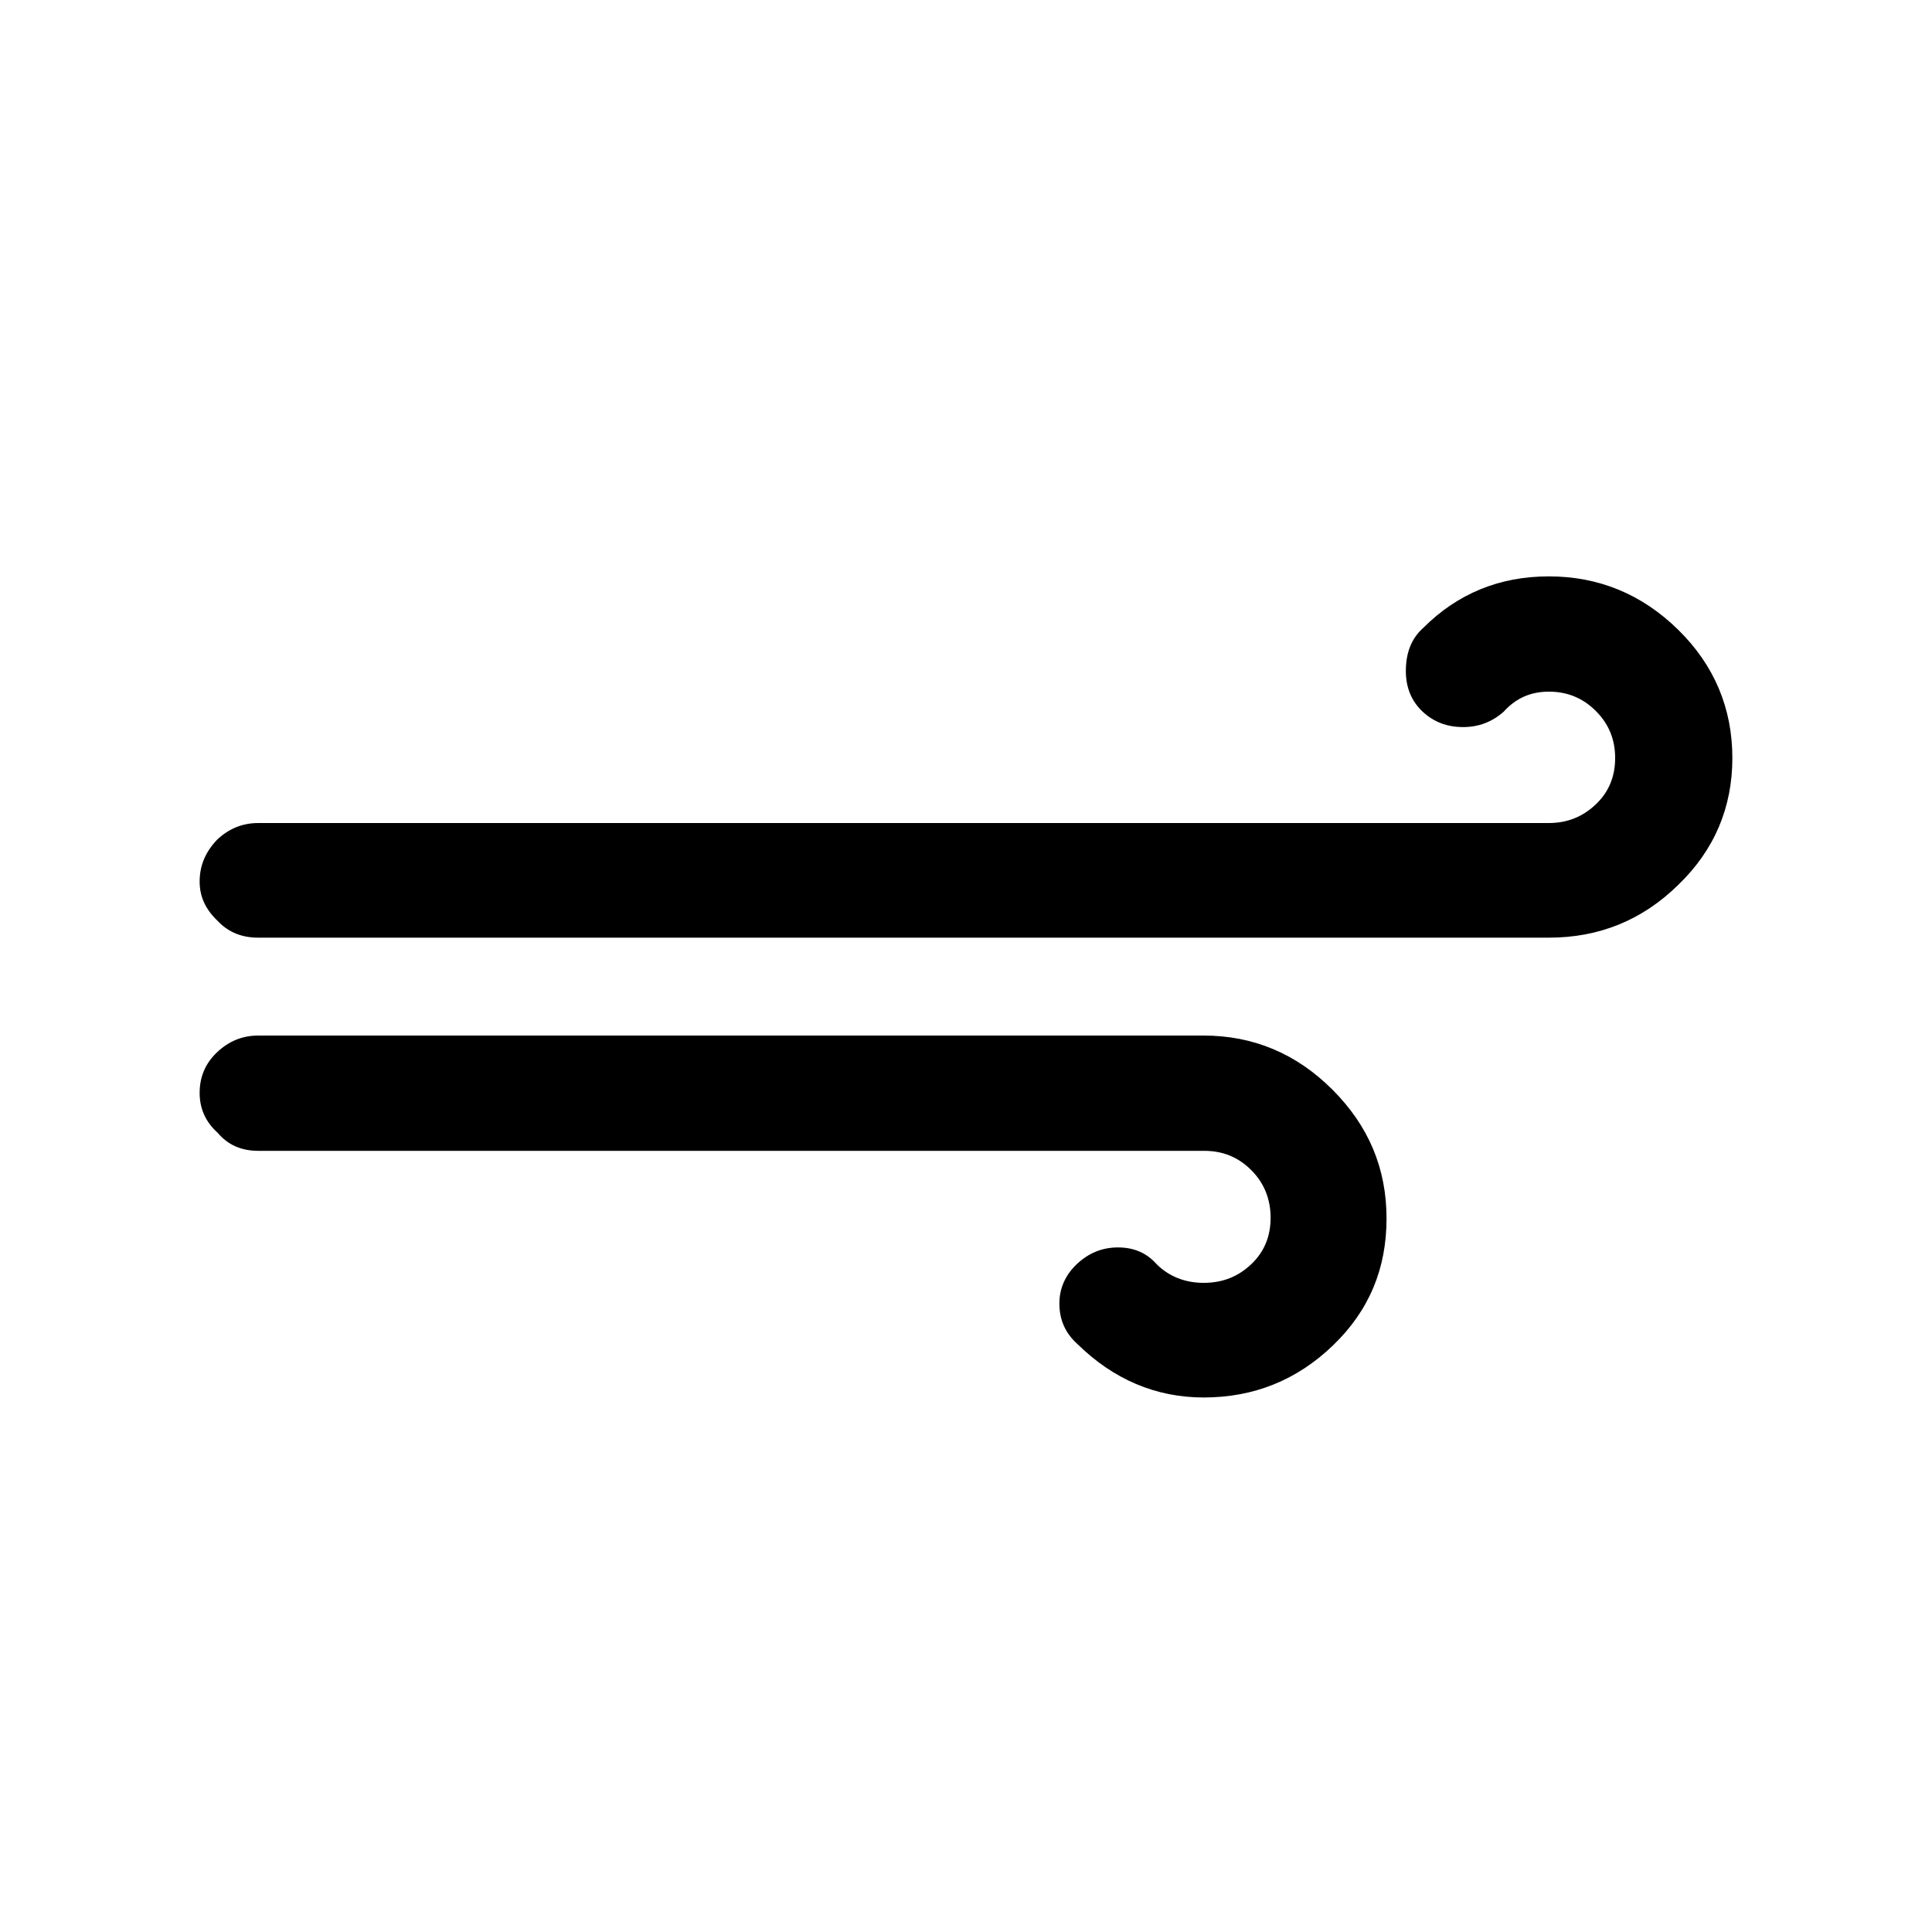
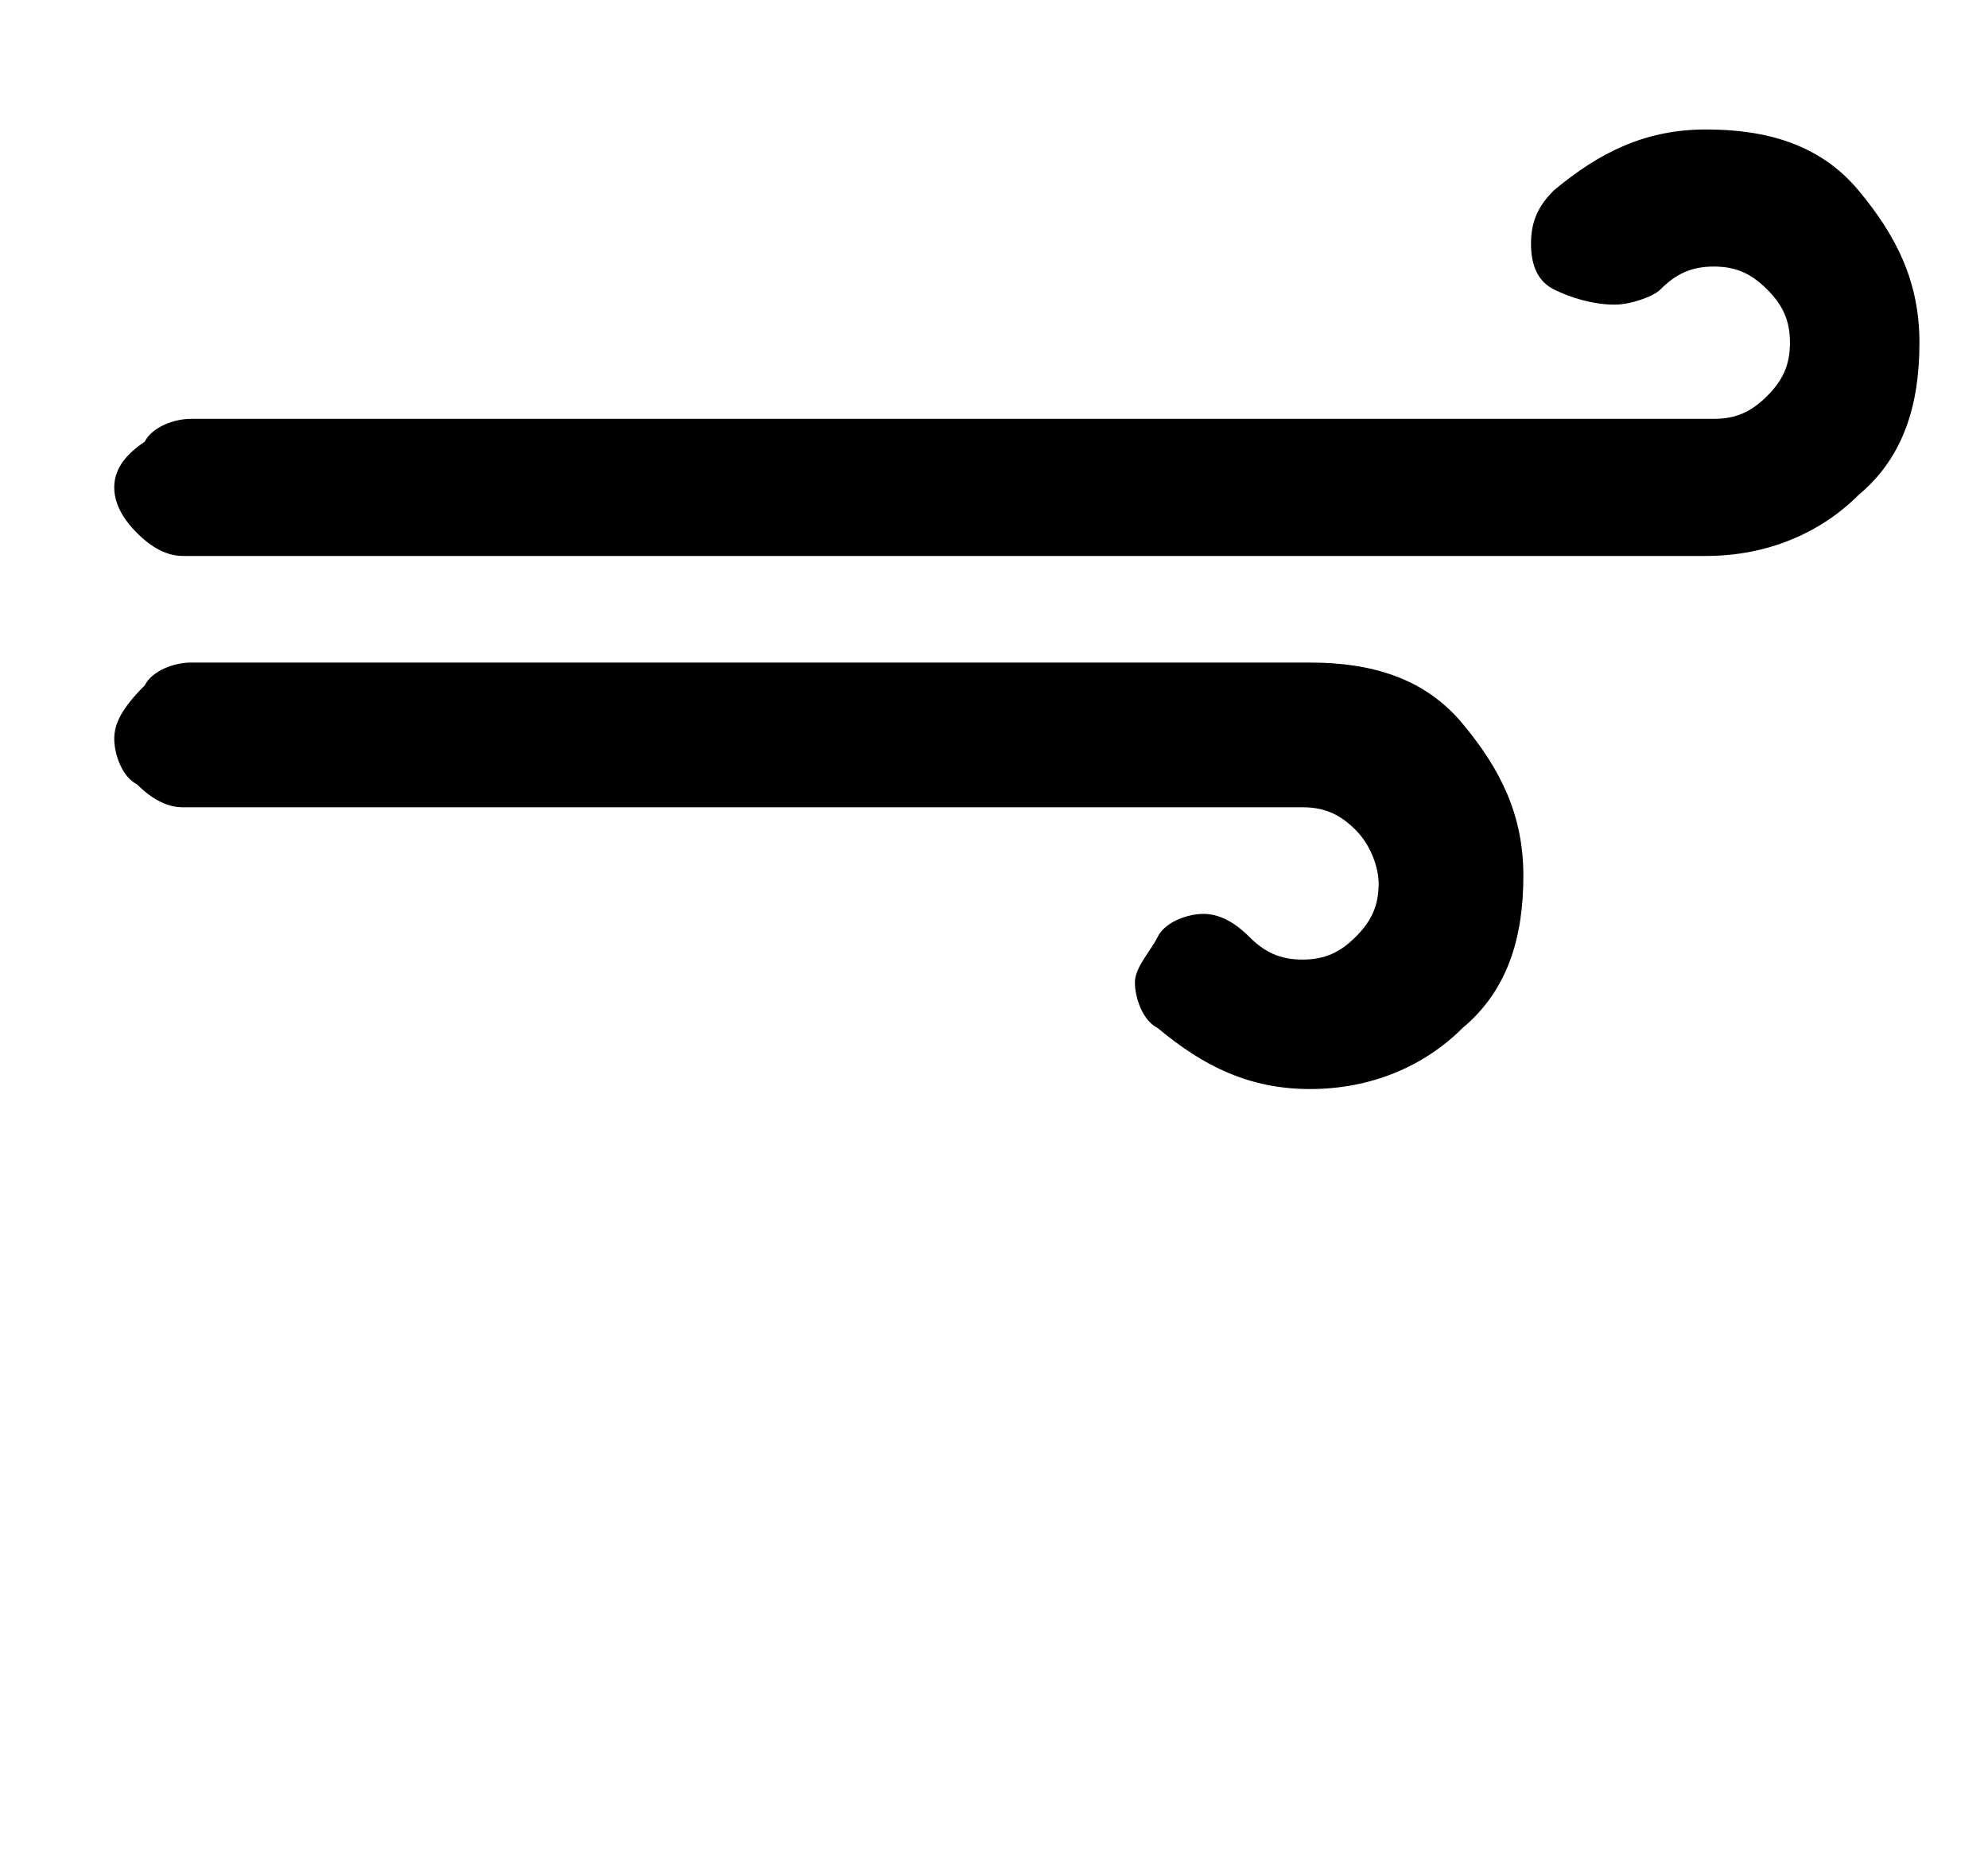
- <svg xmlns="http://www.w3.org/2000/svg" version="1.1" id="Layer_1" x="0px" y="0px" viewBox="0 0 30 30" style="enable-background:new 0 0 30 30;" xml:space="preserve">
-   <path d="M3.1,16.97c0,0.24,0.09,0.45,0.28,0.62c0.16,0.19,0.37,0.28,0.63,0.28H18.7c0.29,0,0.53,0.1,0.73,0.3  c0.2,0.2,0.3,0.45,0.3,0.74c0,0.29-0.1,0.53-0.3,0.72c-0.2,0.19-0.44,0.29-0.74,0.29c-0.29,0-0.54-0.1-0.73-0.29  c-0.16-0.18-0.36-0.26-0.6-0.26c-0.25,0-0.46,0.09-0.64,0.26s-0.27,0.38-0.27,0.61c0,0.25,0.09,0.46,0.28,0.63  c0.56,0.55,1.22,0.83,1.96,0.83c0.78,0,1.45-0.27,2.01-0.81c0.56-0.54,0.83-1.19,0.83-1.97s-0.28-1.44-0.84-2  c-0.56-0.56-1.23-0.84-2-0.84H4.01c-0.25,0-0.46,0.09-0.64,0.26C3.19,16.51,3.1,16.72,3.1,16.97z M3.1,13.69  c0,0.23,0.09,0.43,0.28,0.61c0.17,0.18,0.38,0.26,0.63,0.26h20.04c0.78,0,1.45-0.27,2.01-0.82c0.56-0.54,0.84-1.2,0.84-1.97  c0-0.77-0.28-1.44-0.84-1.99s-1.23-0.83-2.01-0.83c-0.77,0-1.42,0.27-1.95,0.8c-0.18,0.16-0.27,0.38-0.27,0.67  c0,0.26,0.09,0.47,0.26,0.63c0.17,0.16,0.38,0.24,0.63,0.24c0.24,0,0.45-0.08,0.63-0.24c0.19-0.21,0.42-0.31,0.7-0.31  c0.29,0,0.53,0.1,0.73,0.3c0.2,0.2,0.3,0.44,0.3,0.73c0,0.29-0.1,0.53-0.3,0.72c-0.2,0.19-0.44,0.29-0.73,0.29H4.01  c-0.25,0-0.46,0.09-0.64,0.26C3.19,13.23,3.1,13.44,3.1,13.69z" />
+ <svg xmlns="http://www.w3.org/2000/svg" version="1.1" id="Layer_1" x="0px" y="0px" viewBox="0 0 26.1 24.6" style="enable-background:new 0 0 26.1 24.6;" xml:space="preserve">
+   <path d="M1.5,9.7c0,0.2,0.1,0.5,0.3,0.6c0.2,0.2,0.4,0.3,0.6,0.3h14.7c0.3,0,0.5,0.1,0.7,0.3s0.3,0.5,0.3,0.7c0,0.3-0.1,0.5-0.3,0.7  c-0.2,0.2-0.4,0.3-0.7,0.3c-0.3,0-0.5-0.1-0.7-0.3C16.2,12.1,16,12,15.8,12c-0.2,0-0.5,0.1-0.6,0.3s-0.3,0.4-0.3,0.6  s0.1,0.5,0.3,0.6c0.6,0.5,1.2,0.8,2,0.8s1.5-0.3,2-0.8c0.6-0.5,0.8-1.2,0.8-2c0-0.8-0.3-1.4-0.8-2s-1.2-0.8-2-0.8H2.5  C2.3,8.7,2,8.8,1.9,9C1.6,9.3,1.5,9.5,1.5,9.7z M1.5,6.4c0,0.2,0.1,0.4,0.3,0.6C2,7.2,2.2,7.3,2.4,7.3h20c0.8,0,1.5-0.3,2-0.8  c0.6-0.5,0.8-1.2,0.8-2s-0.3-1.4-0.8-2s-1.2-0.8-2-0.8S21,2,20.4,2.5c-0.2,0.2-0.3,0.4-0.3,0.7c0,0.3,0.1,0.5,0.3,0.6S20.9,4,21.2,4  c0.2,0,0.5-0.1,0.6-0.2c0.2-0.2,0.4-0.3,0.7-0.3c0.3,0,0.5,0.1,0.7,0.3s0.3,0.4,0.3,0.7S23.4,5,23.2,5.2c-0.2,0.2-0.4,0.3-0.7,0.3  h-20C2.3,5.5,2,5.6,1.9,5.8C1.6,6,1.5,6.2,1.5,6.4z" />
</svg>
